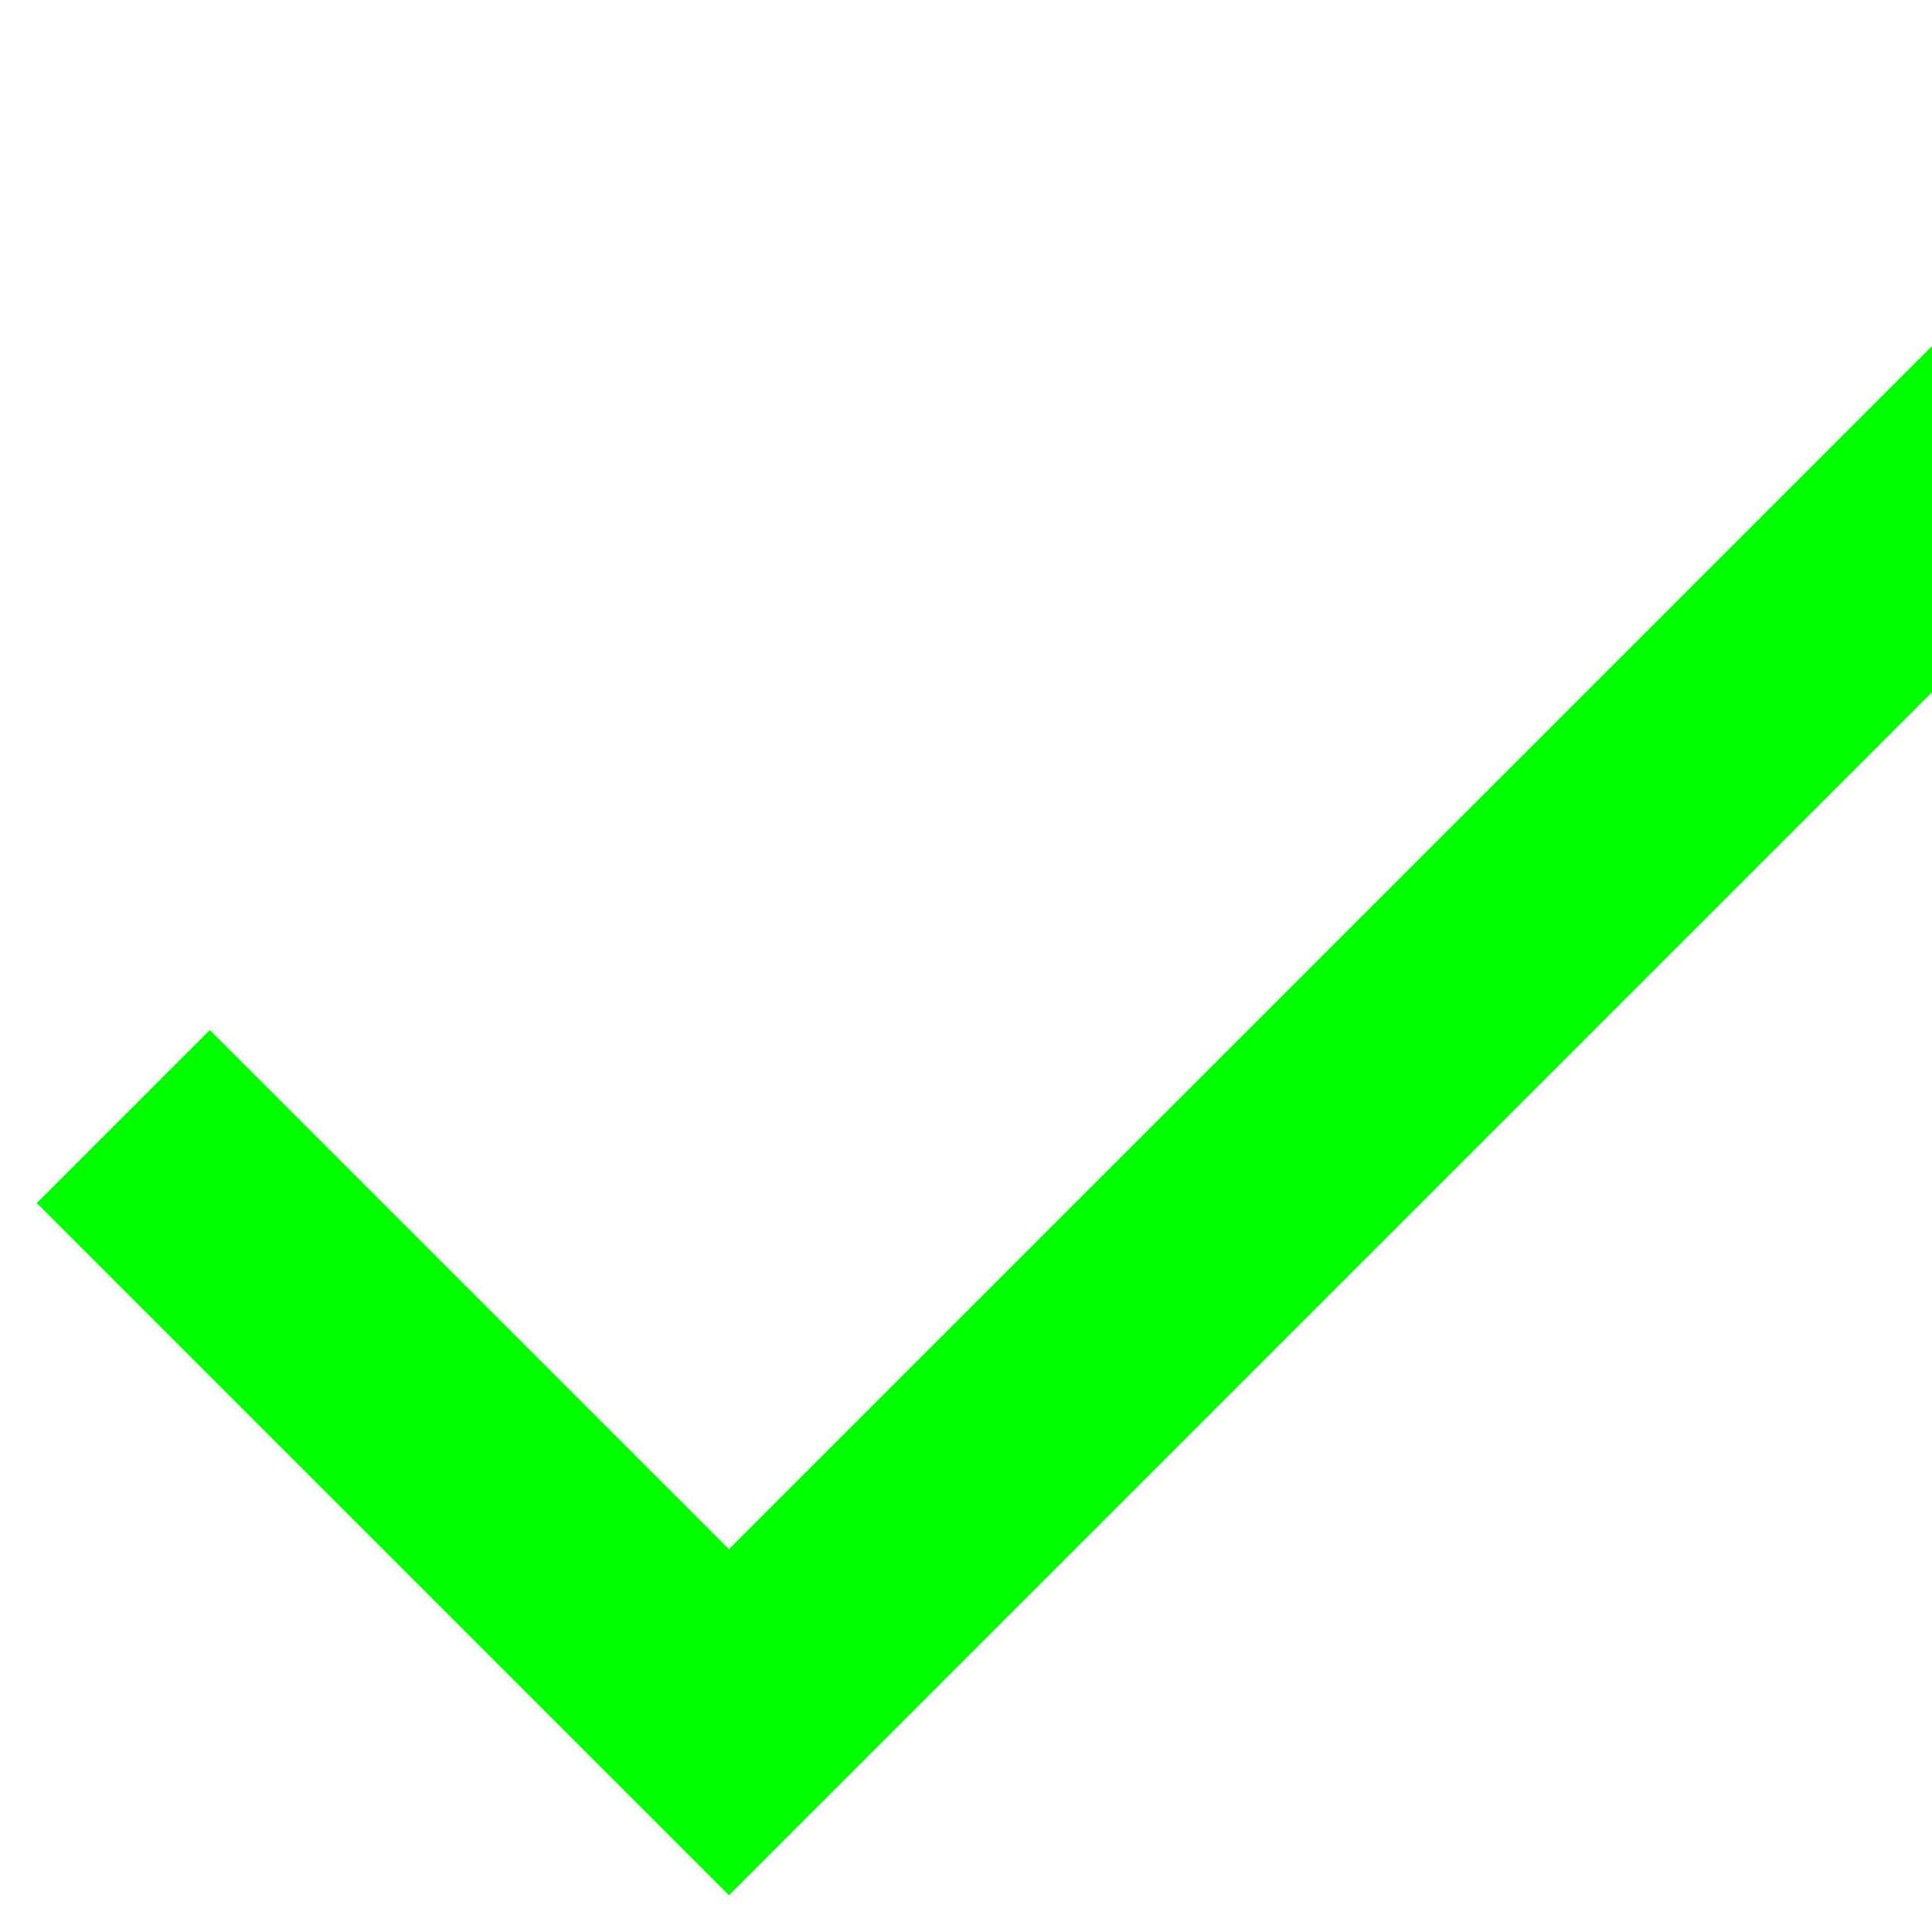
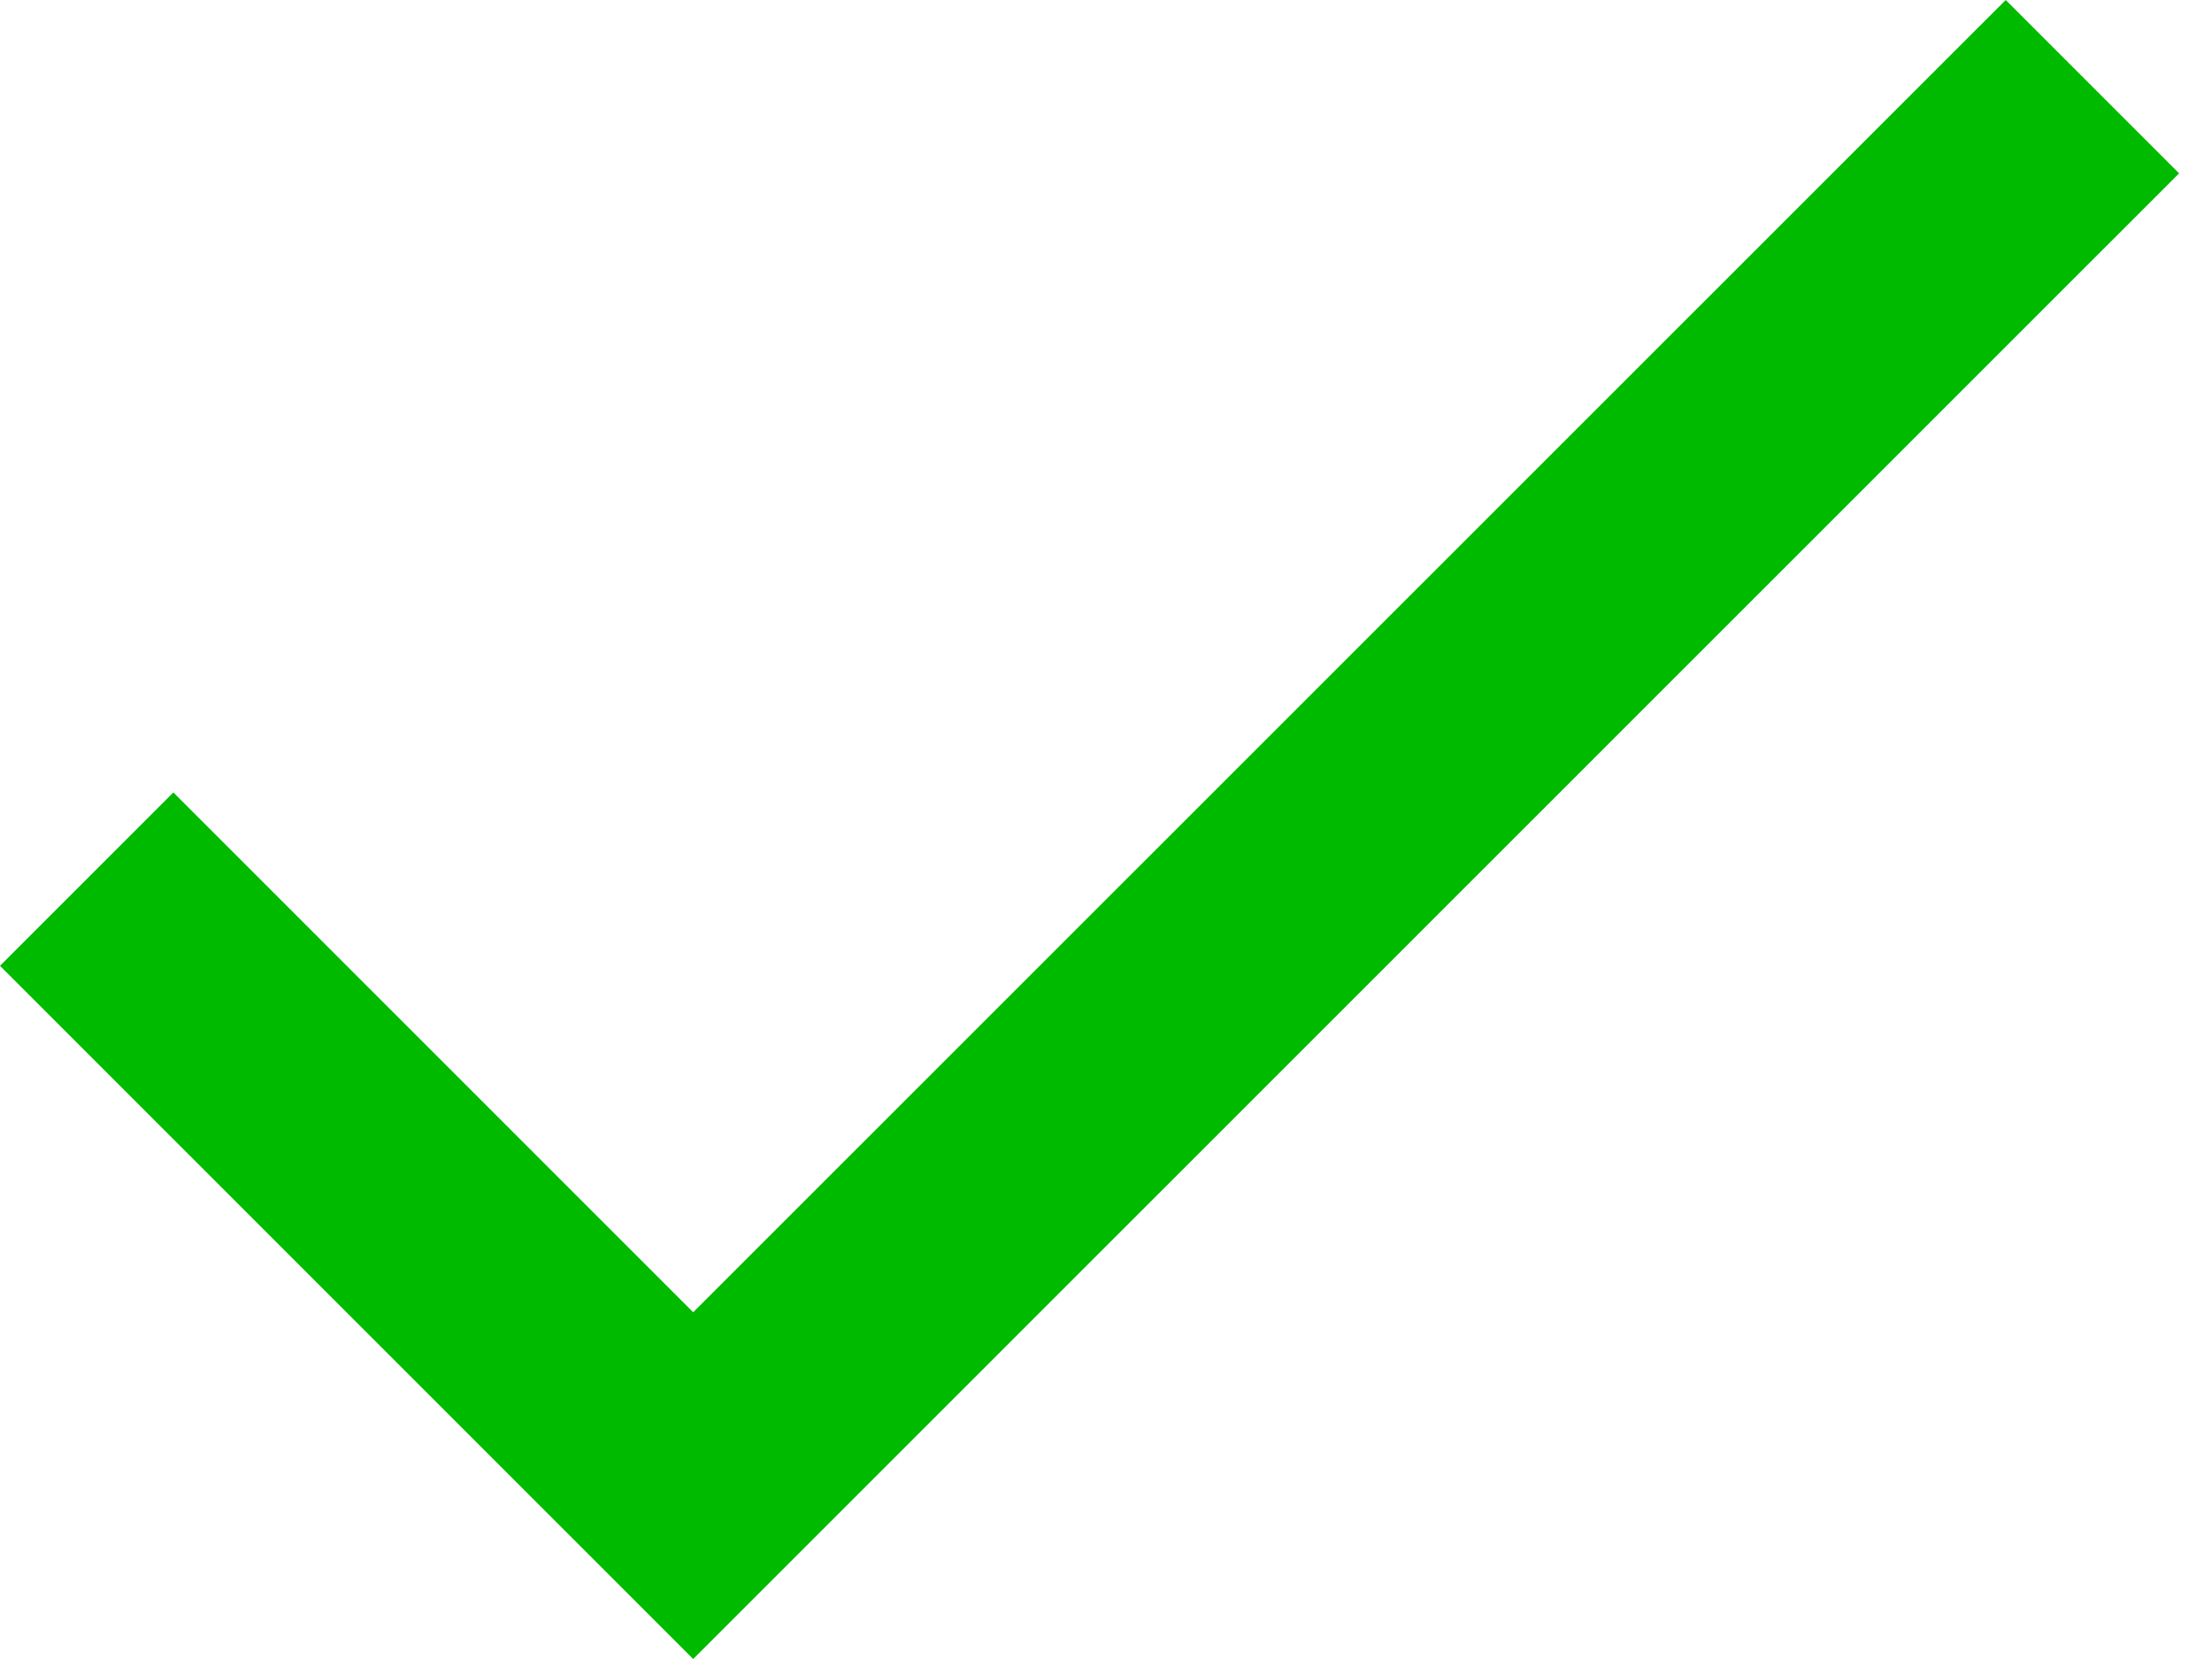
- <svg xmlns="http://www.w3.org/2000/svg" width="7" height="7" viewBox="0 0 7 7" fill="none">
-   <path d="M2.641 5.613L0.76 3.732L0.133 4.359L2.641 6.867L8.014 1.494L7.387 0.867L2.641 5.613Z" fill="#00FF00" />
+ <svg xmlns="http://www.w3.org/2000/svg" width="8" height="6" viewBox="0 0 8 6" fill="none">
+   <path d="M2.507 4.746L0.627 2.866L0 3.493L2.507 6L7.881 0.627L7.254 0L2.507 4.746Z" fill="#00BA00" />
</svg>
